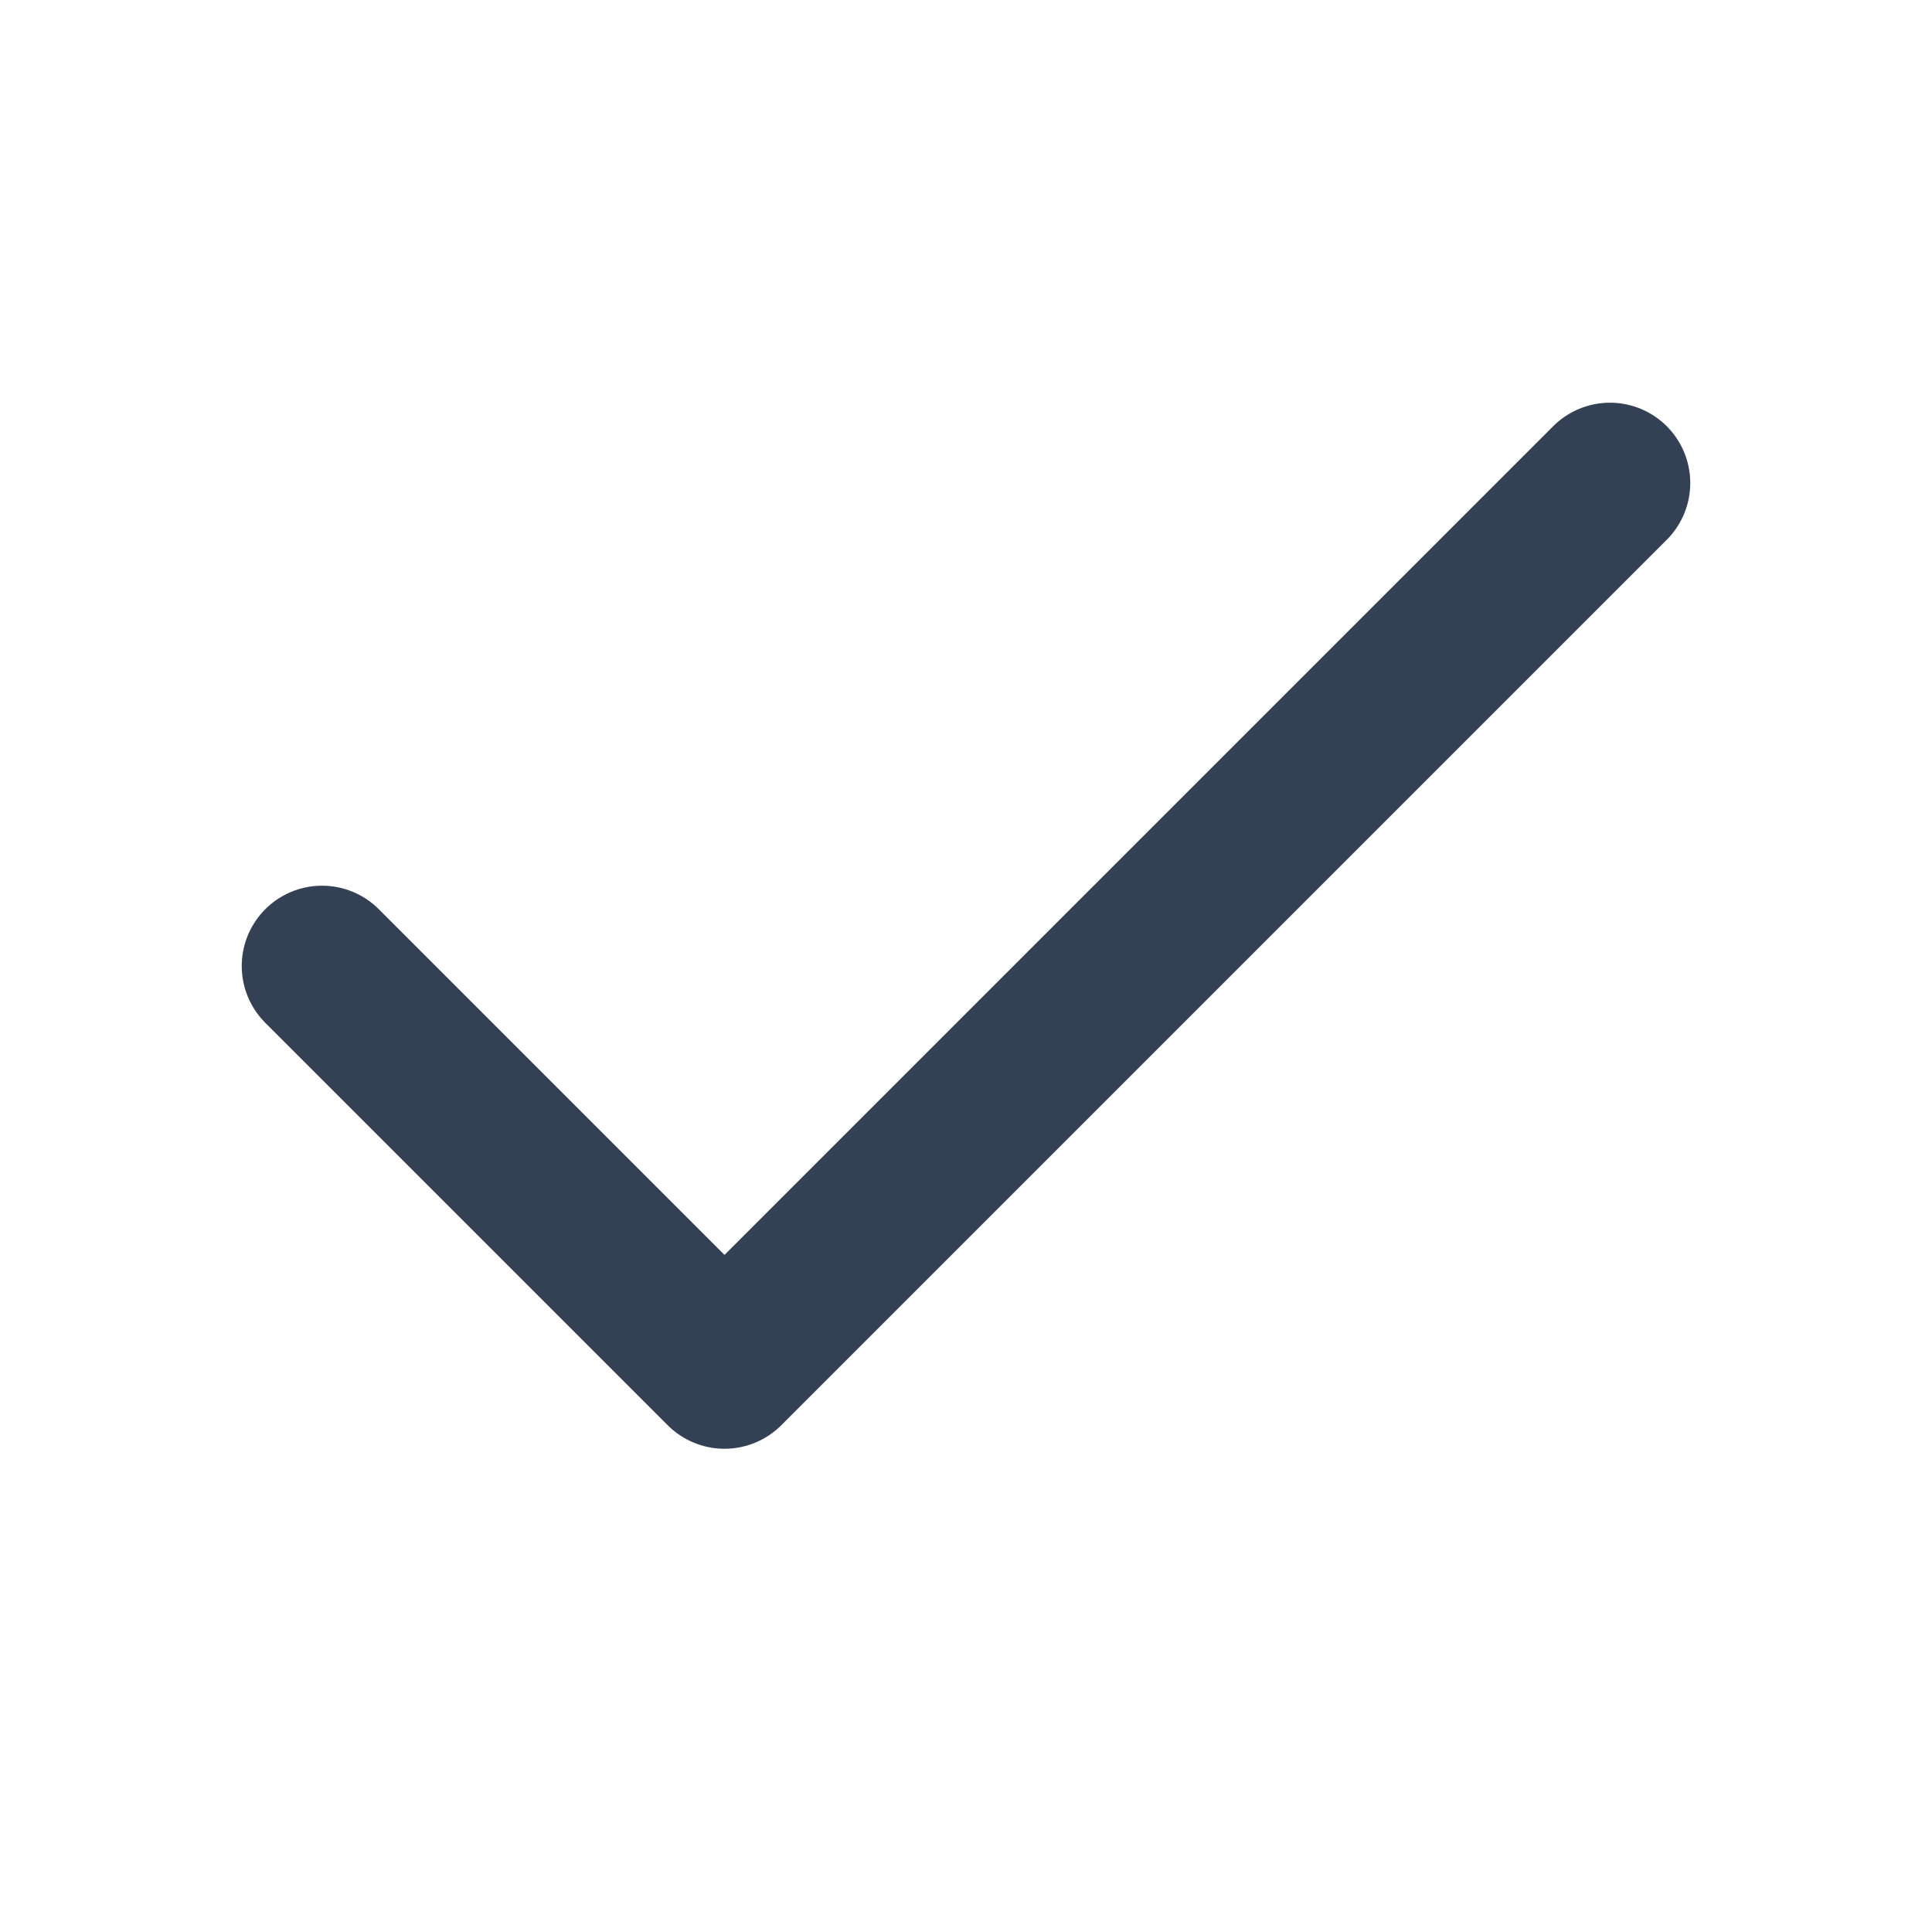
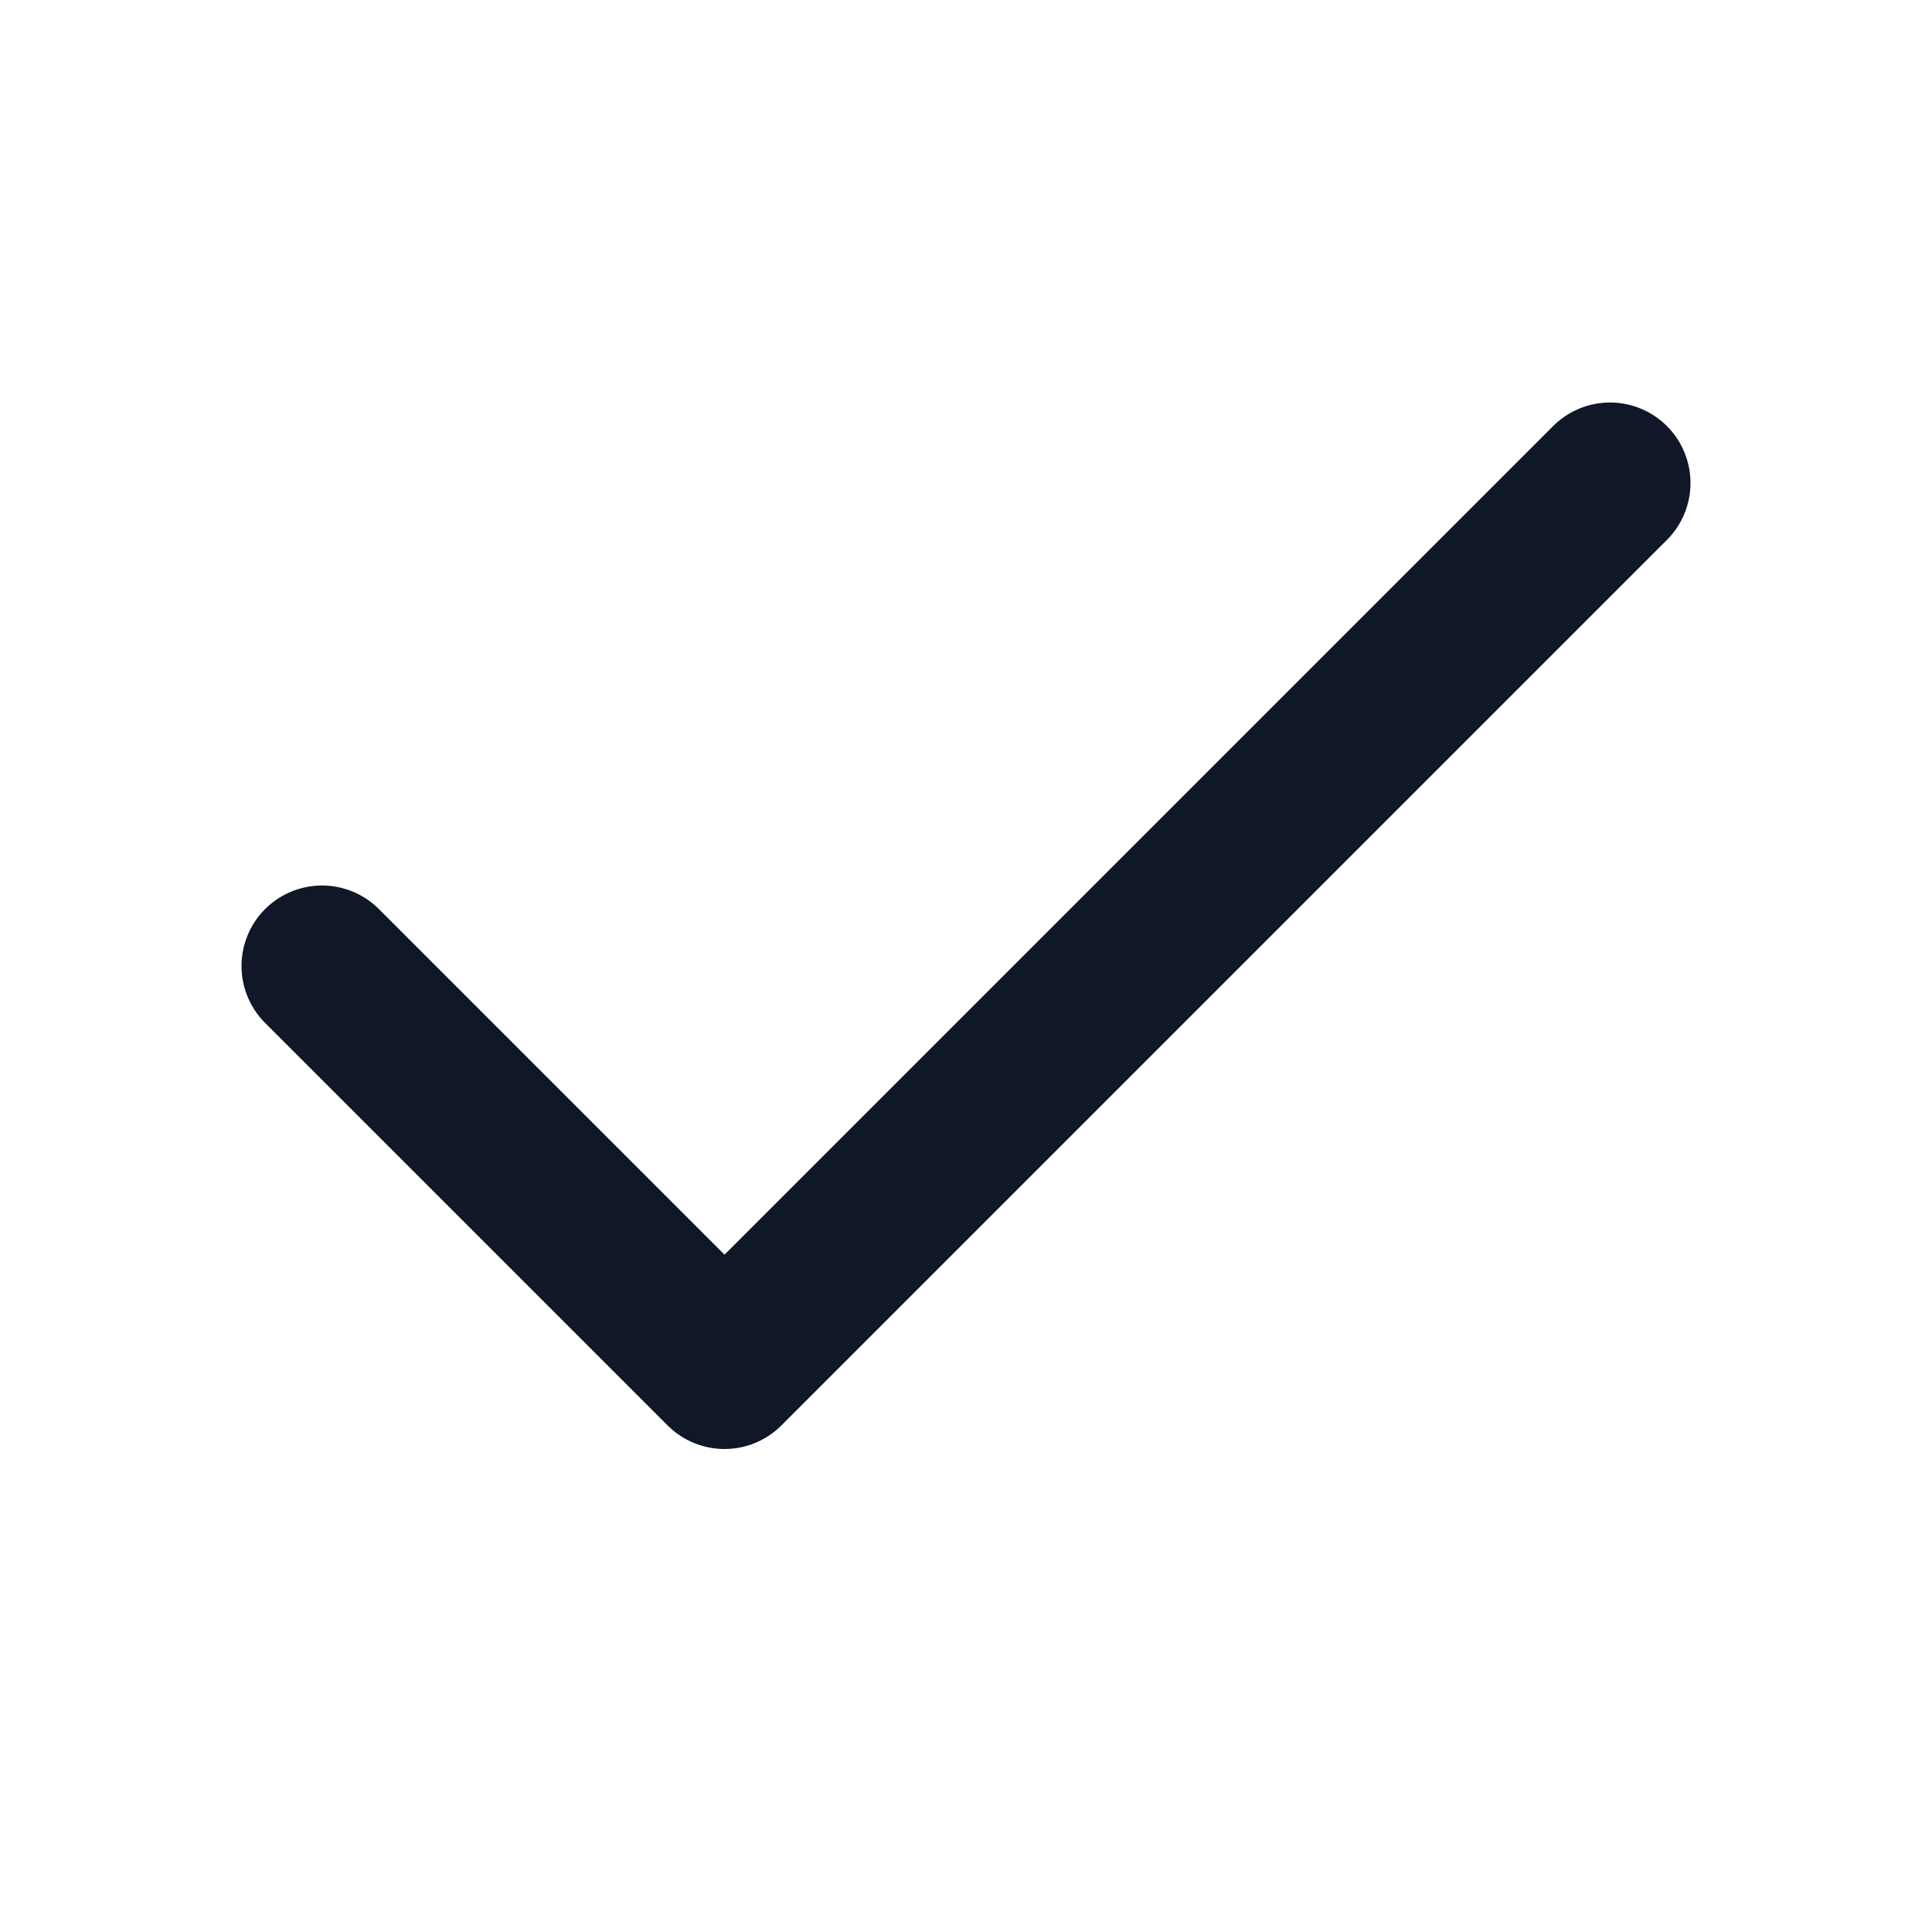
- <svg xmlns="http://www.w3.org/2000/svg" width="16" height="16" viewBox="0 0 16 16" fill="none">
-   <g id="check">
-     <path id="Icon" d="M13.333 4L6 11.333L2.667 8" stroke="#344054" stroke-width="1.33" stroke-linecap="round" stroke-linejoin="round" />
-   </g>
+ <svg xmlns="http://www.w3.org/2000/svg" width="24" height="24" viewBox="0 0 24 24" fill="none">
+   <path d="M20 6L9 17L4 12" stroke="#101828" stroke-width="2" stroke-linecap="round" stroke-linejoin="round" />
</svg>
